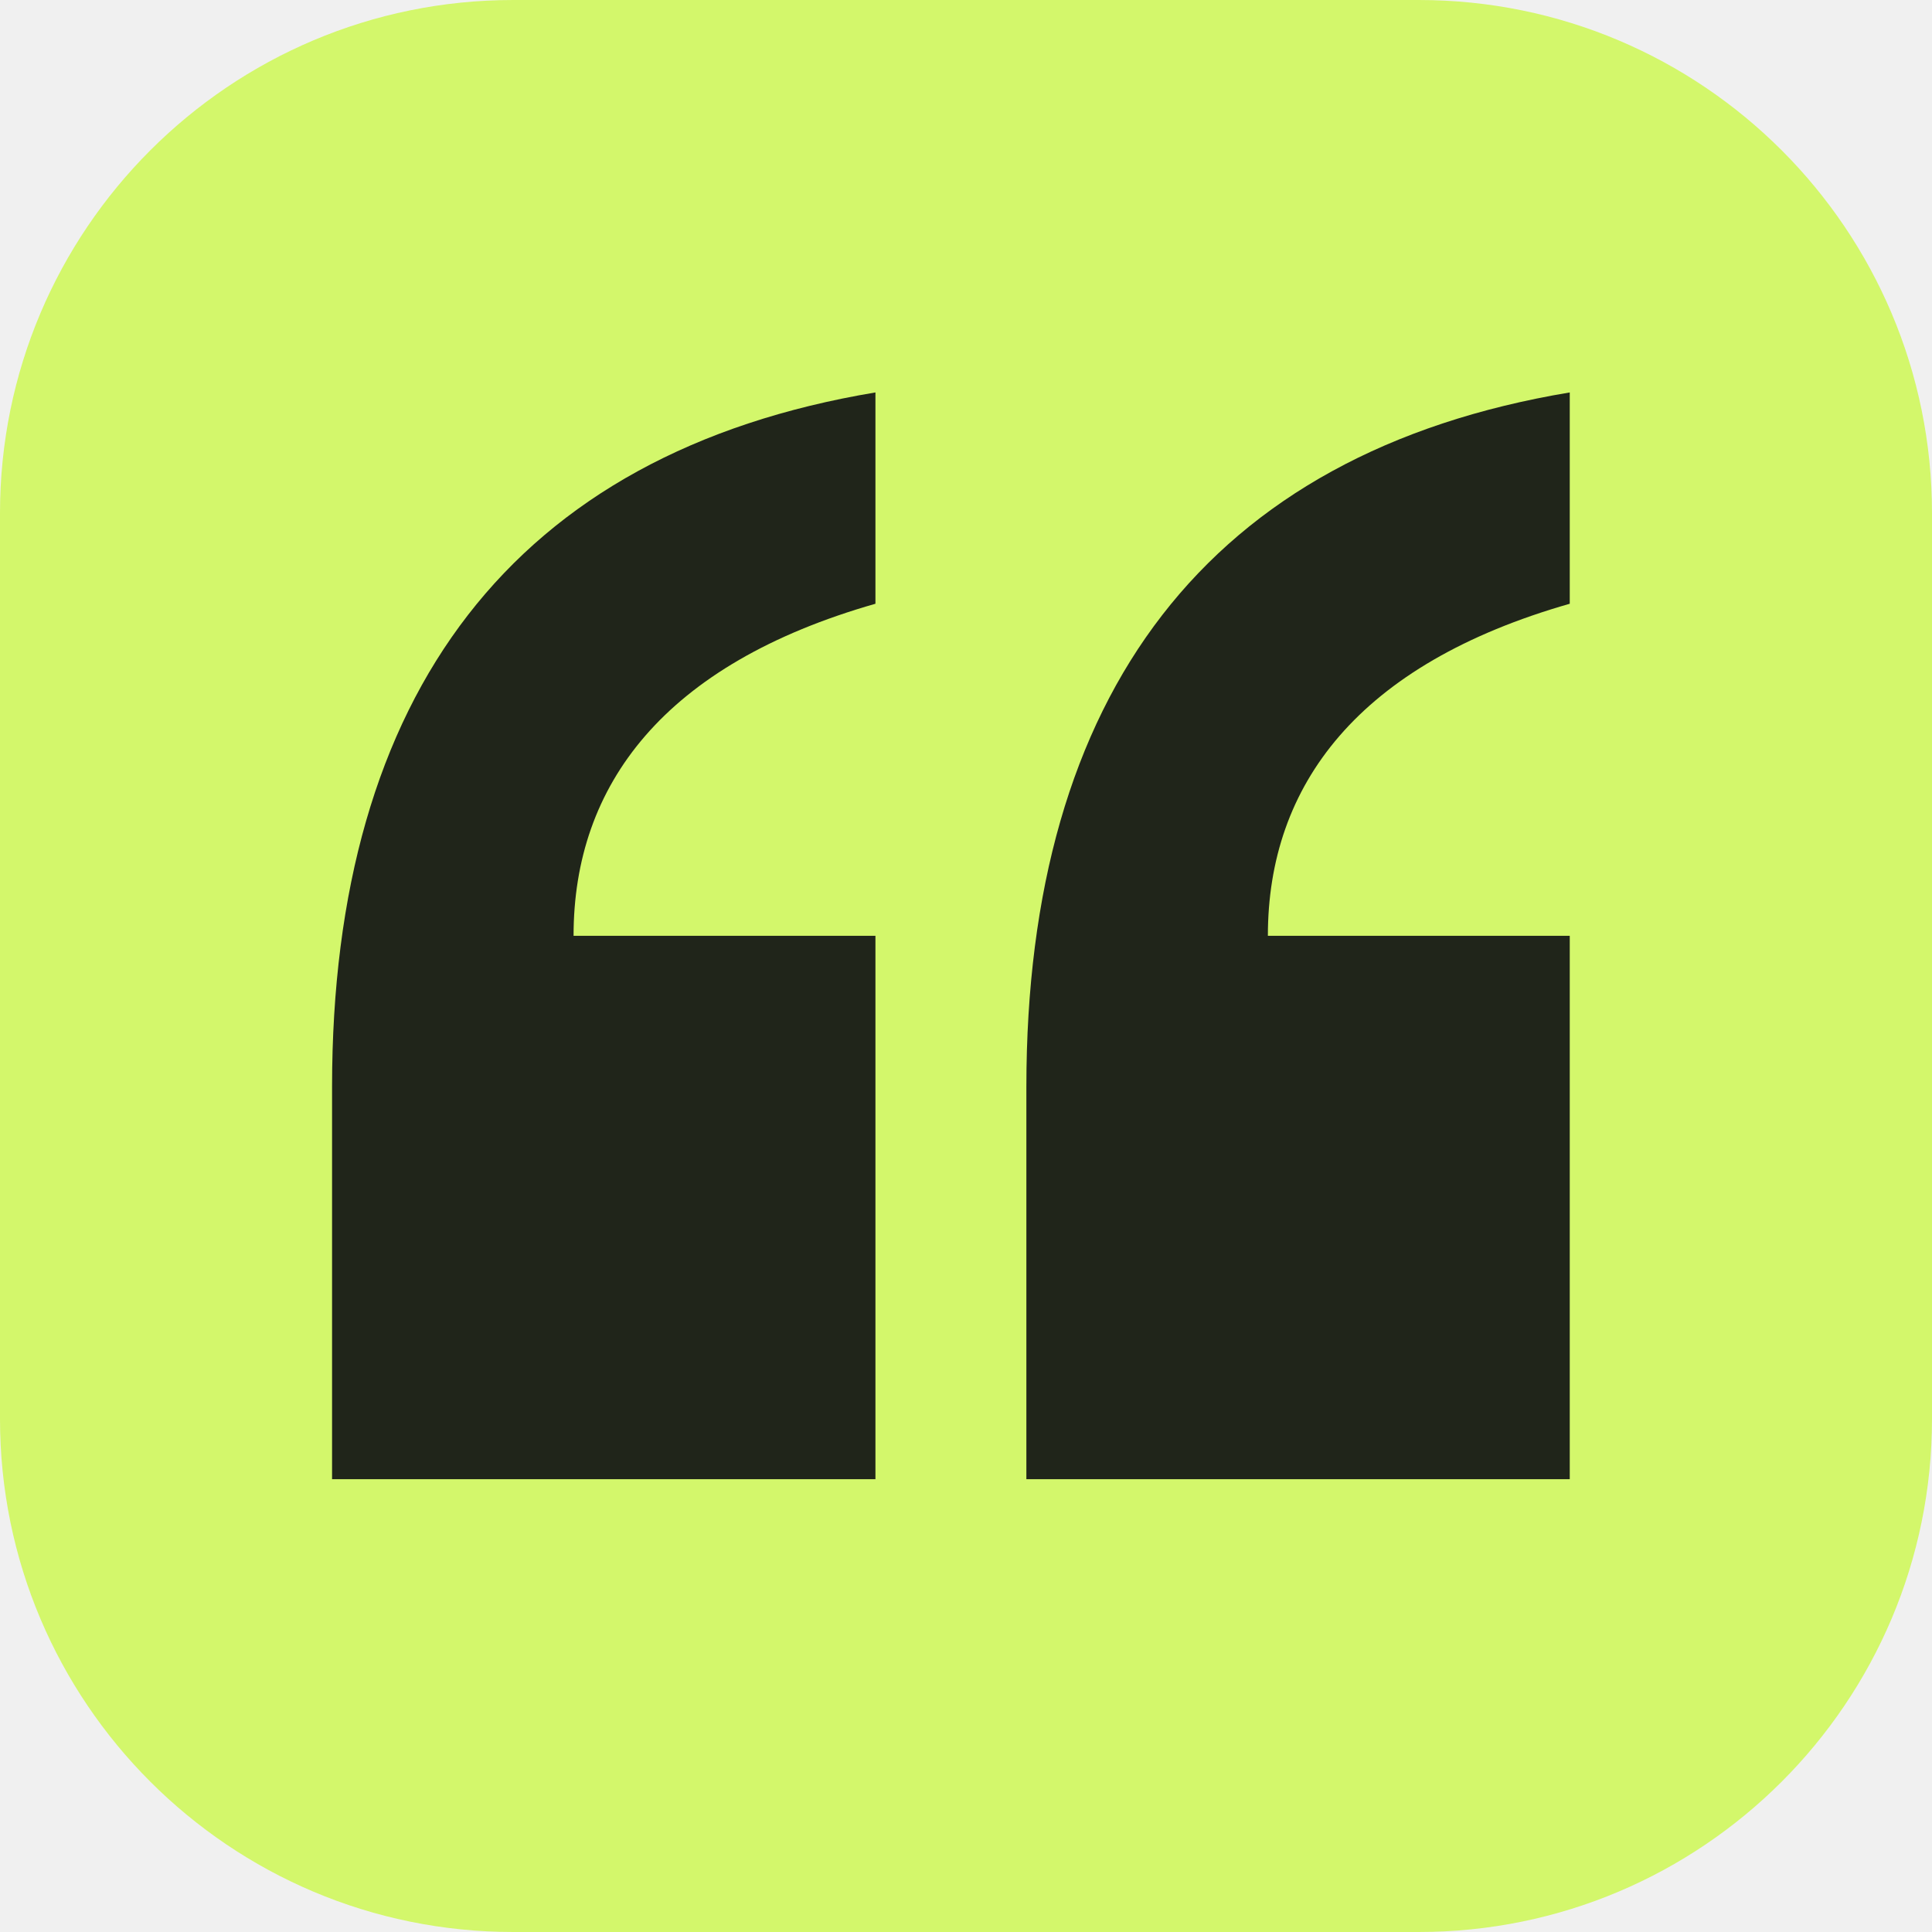
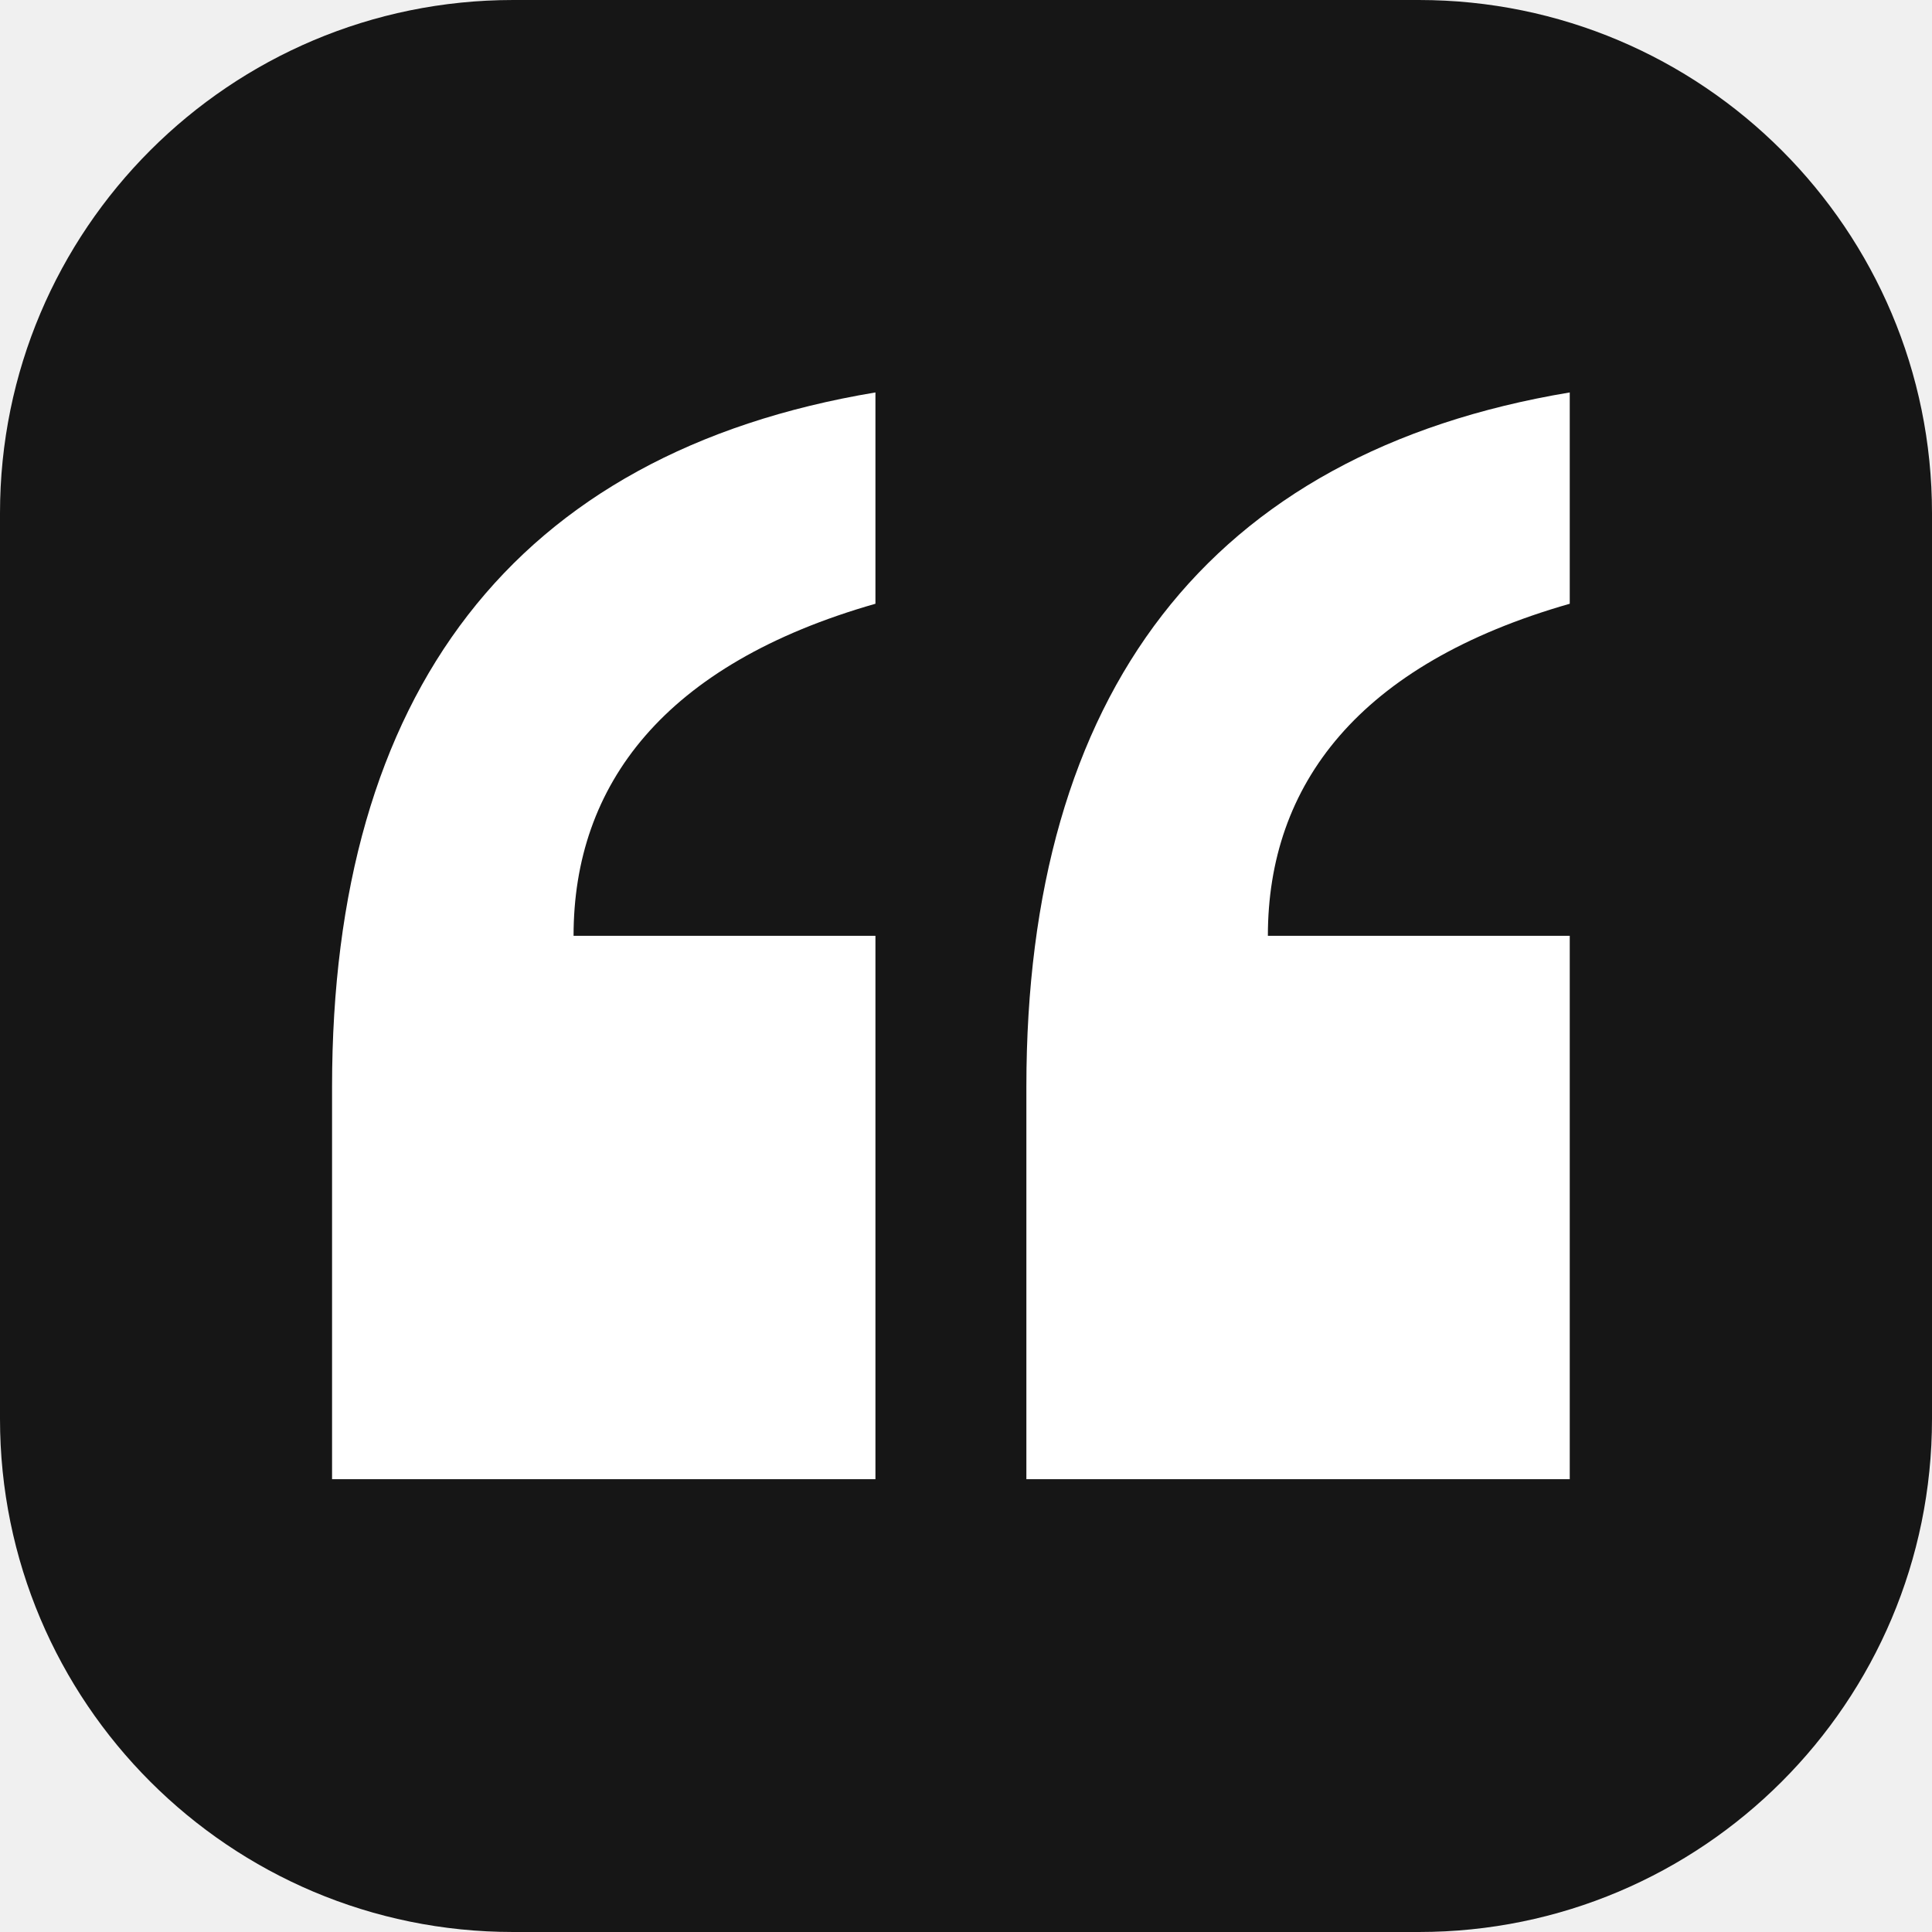
<svg xmlns="http://www.w3.org/2000/svg" viewBox="0 0 64 64">
-   <rect width="64" height="64" rx="17" fill="#d3f76b" />
-   <path d="M15 36c0-13 6-21 18-23v7c-7 2-10 6-10 11h10v18H15zm23 0c0-13 6-21 18-23v7c-7 2-10 6-10 11h10v18H38z" fill="#20251a" transform="translate(-4 0)" />
+   <rect width="64" height="64" rx="17" fill="#161616" />
+   <path d="M15 36c0-13 6-21 18-23v7c-7 2-10 6-10 11h10v18H15zm23 0c0-13 6-21 18-23v7c-7 2-10 6-10 11h10v18H38z" fill="#ffffff" transform="translate(-4 0)" />
</svg>
